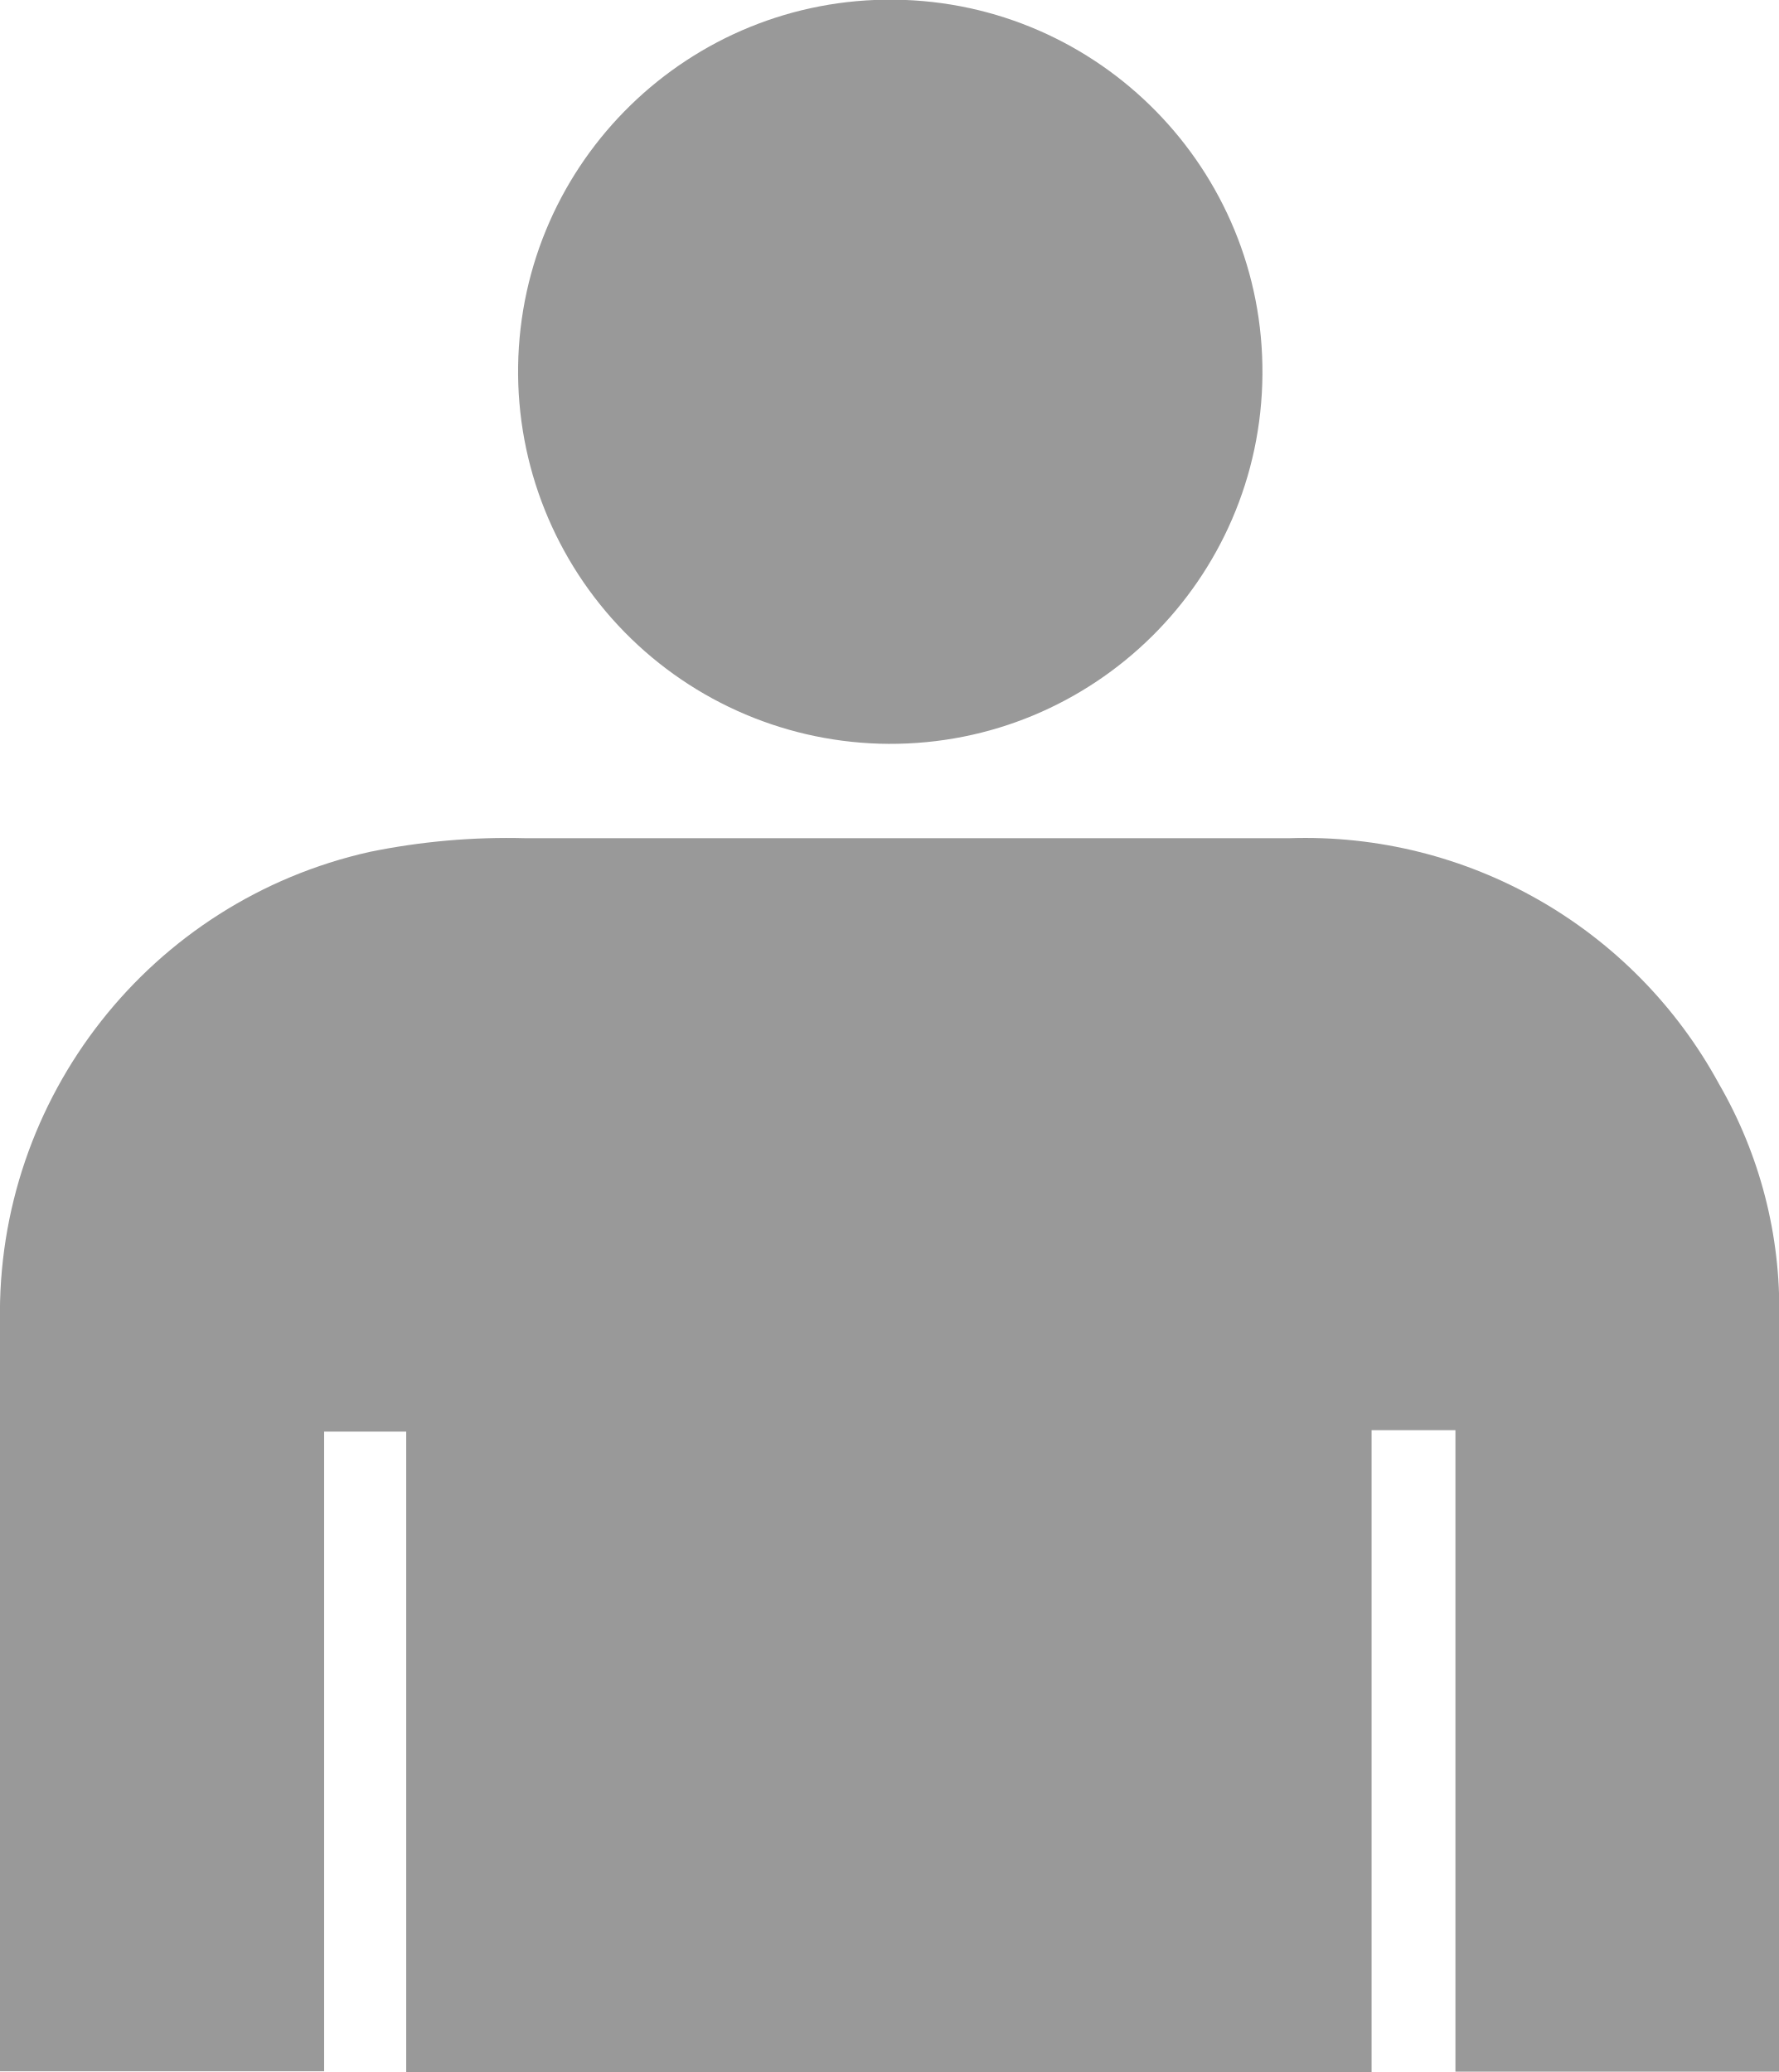
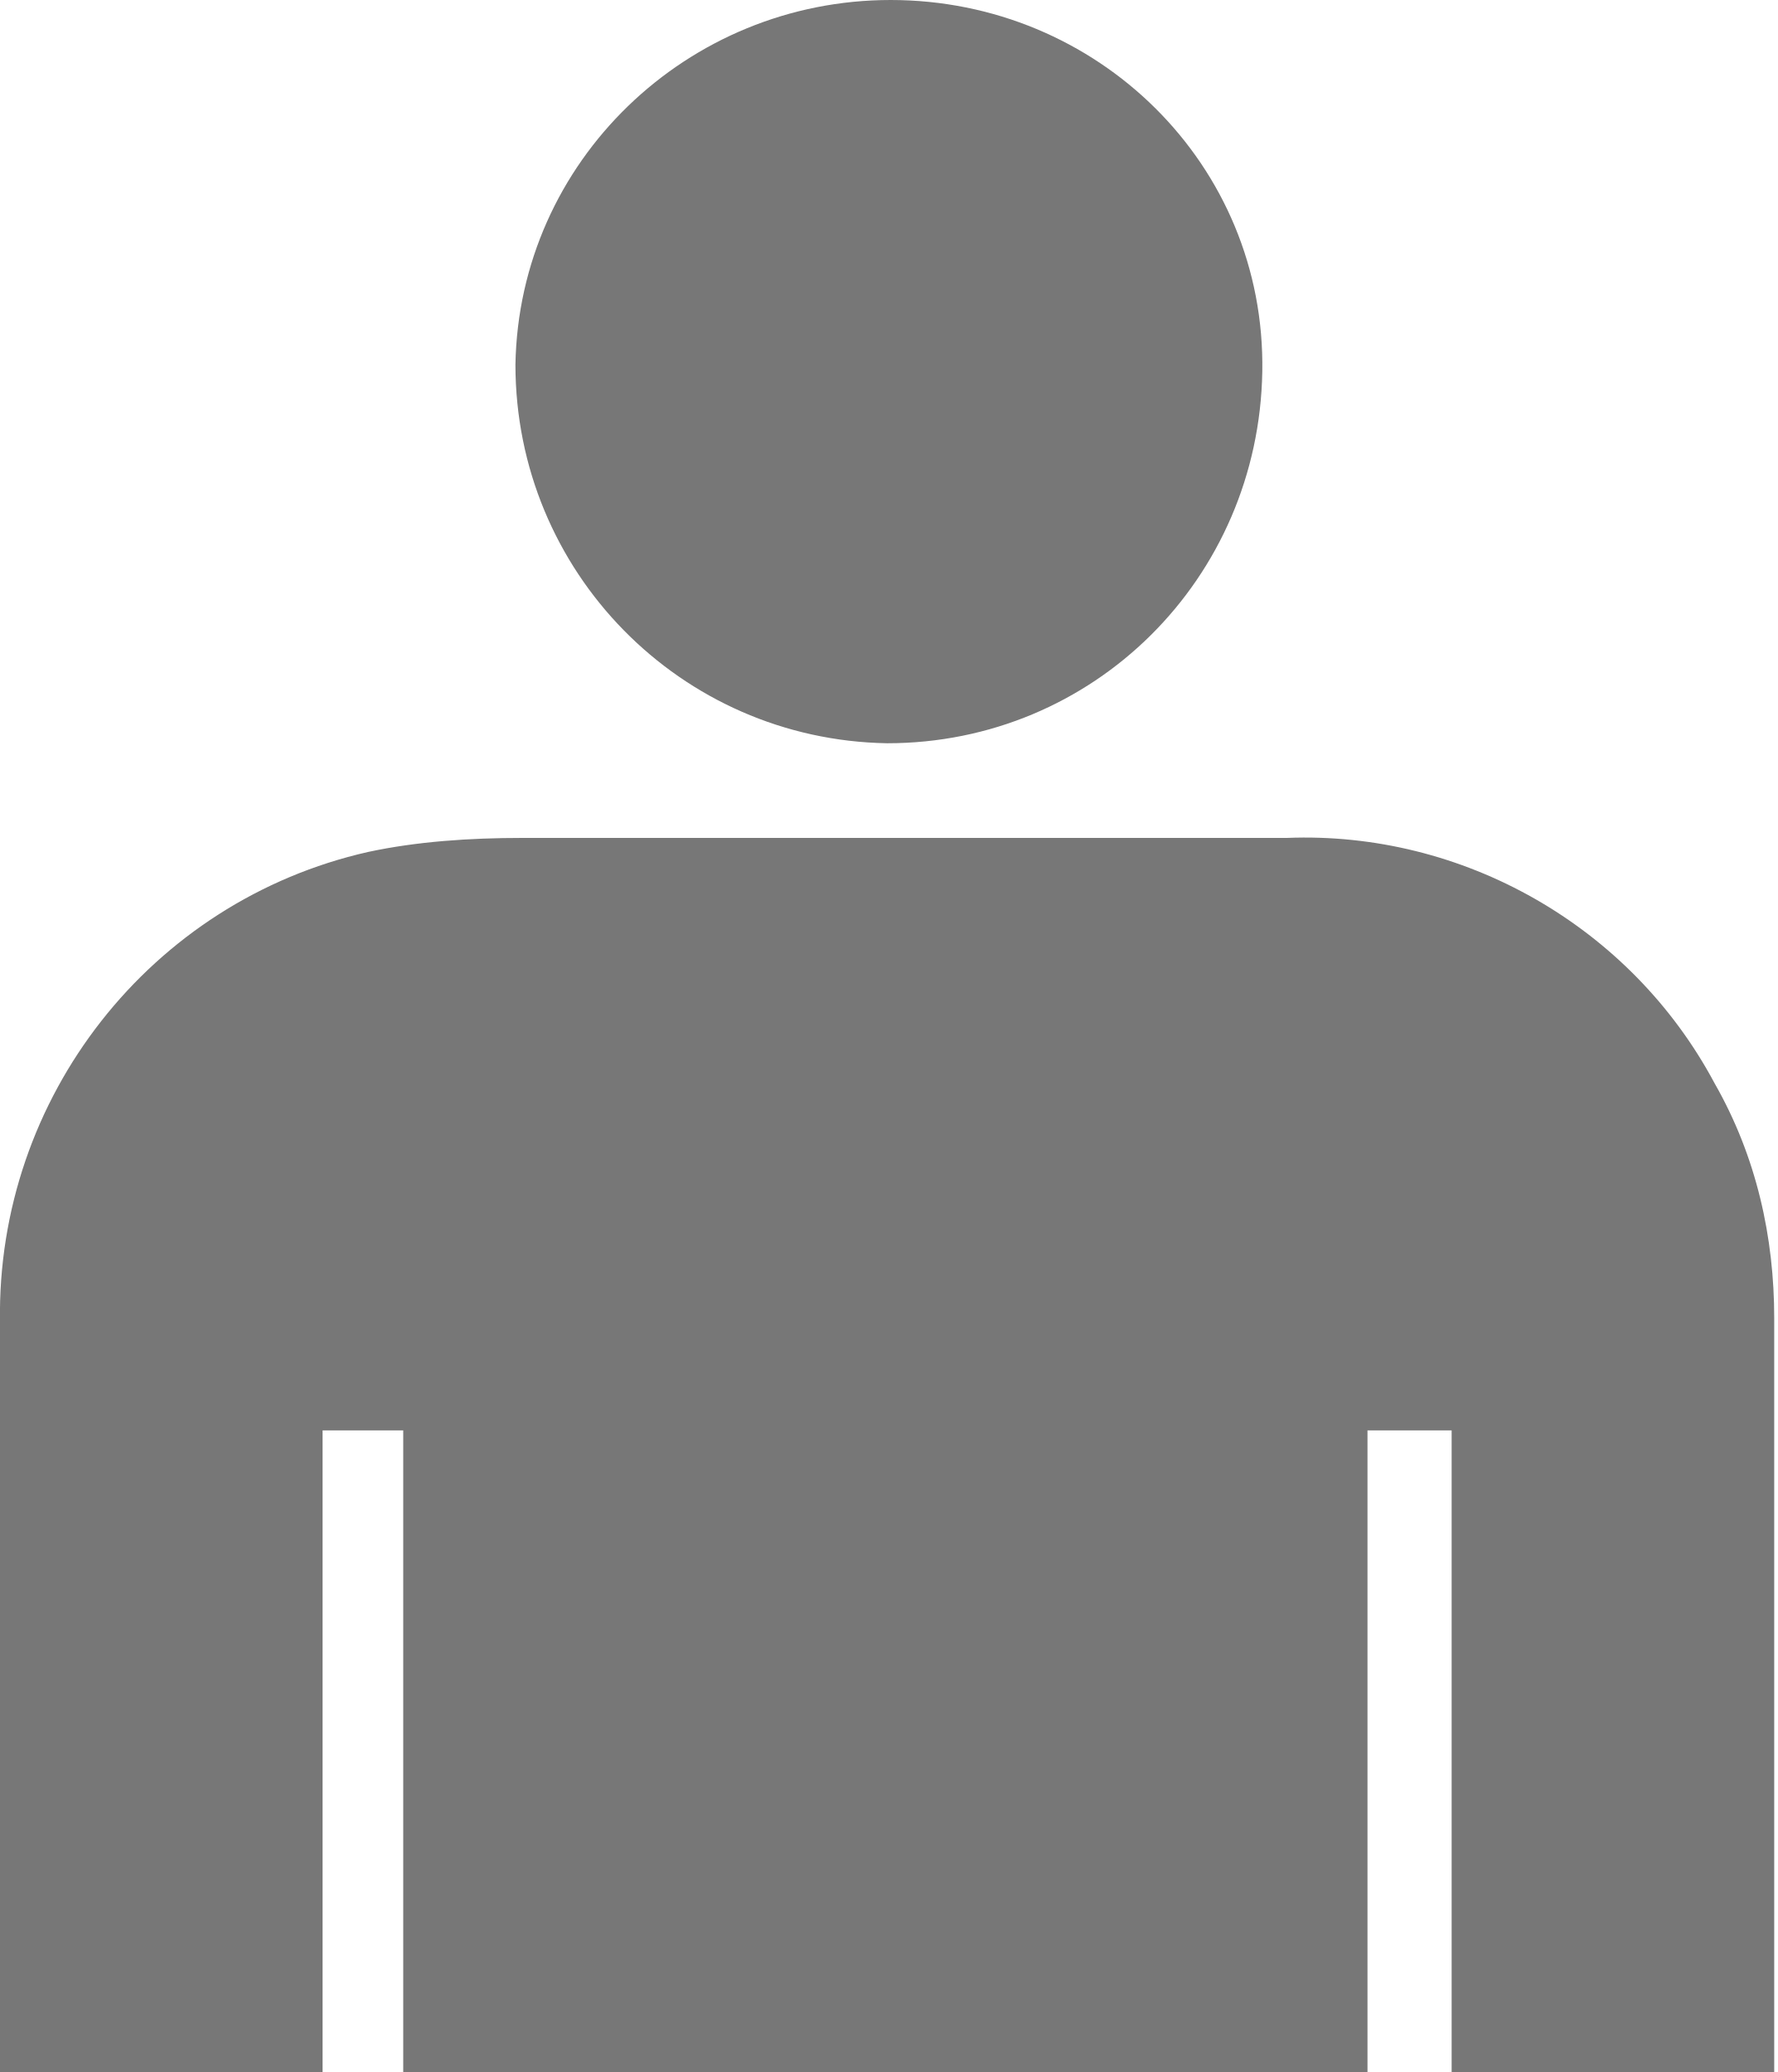
- <svg xmlns="http://www.w3.org/2000/svg" viewBox="0 0 50.71 59.08">
-   <defs>
-     <style>.cls-1{opacity:0.8;}.cls-2{fill:gray;}</style>
-   </defs>
-   <g id="Layer_2" data-name="Layer 2">
-     <g id="Top_panel" data-name="Top panel">
-       <g id="Status_Panel" data-name="Status Panel">
-         <g class="cls-1">
-           <path class="cls-2" d="M9.24,44c0-1.05,0-2.11,0-3.18h2.34c0,.24,0,.43,0,.62q0,6.28,0,12.56,0,2.55,0,5.09H39.1q0-8.65,0-17.31v-1h2.39v.76q0,8.49,0,17,0,.26,0,.53h9.23q0-10.76,0-21.51A12.8,12.8,0,0,0,49,30.9a13.43,13.43,0,0,0-12.25-7c-7.25,0-14.51,0-21.76,0a19.54,19.54,0,0,0-4.45.39A13.49,13.49,0,0,0,0,37.7C0,44.14,0,50.57,0,57q0,1,0,2.06H9.24Q9.24,51.53,9.24,44Z" />
-           <path class="cls-2" d="M25.33,21.21A10.61,10.61,0,1,0,14.77,10.44,10.62,10.62,0,0,0,25.33,21.21Z" />
+ <svg xmlns="http://www.w3.org/2000/svg" version="1.1" id="Layer_1" x="0px" y="0px" viewBox="0 0 50.7 59.1" style="enable-background:new 0 0 50.7 59.1;" xml:space="preserve">
+   <style type="text/css">
+ 	.st0{opacity:0.8;}
+ 	.st1{fill:#555555;}
+ </style>
+   <g id="Layer_2">
+     <g id="Top_panel">
+       <g id="Status_Panel">
+         <g class="st0">
+           <path class="st1" d="M9.2,44c0-1,0-2.1,0-3.2h2.3c0,0.2,0,0.4,0,0.6c0,4.2,0,8.4,0,12.6c0,1.7,0,3.4,0,5.1h27.5      c0-5.8,0-11.5,0-17.3v-1h2.4v0.8c0,5.7,0,11.3,0,17c0,0.2,0,0.3,0,0.5h9.2c0-7.2,0-14.3,0-21.5c0-2.3-0.5-4.6-1.7-6.7      c-2.4-4.5-7.2-7.2-12.2-7c-7.2,0-14.5,0-21.8,0c-1.5,0-3,0.1-4.4,0.4C4.3,25.7-0.1,31.3,0,37.7C0,44.1,0,50.6,0,57      c0,0.7,0,1.4,0,2.1h9.2C9.2,54,9.2,49,9.2,44z" />
+           <path class="st1" d="M25.3,21.2c5.9,0,10.6-4.7,10.7-10.6S31.3,0,25.4,0c-5.8,0-10.6,4.6-10.7,10.4      C14.7,16.3,19.4,21.1,25.3,21.2C25.3,21.2,25.3,21.2,25.3,21.2z" />
        </g>
      </g>
    </g>
  </g>
</svg>
